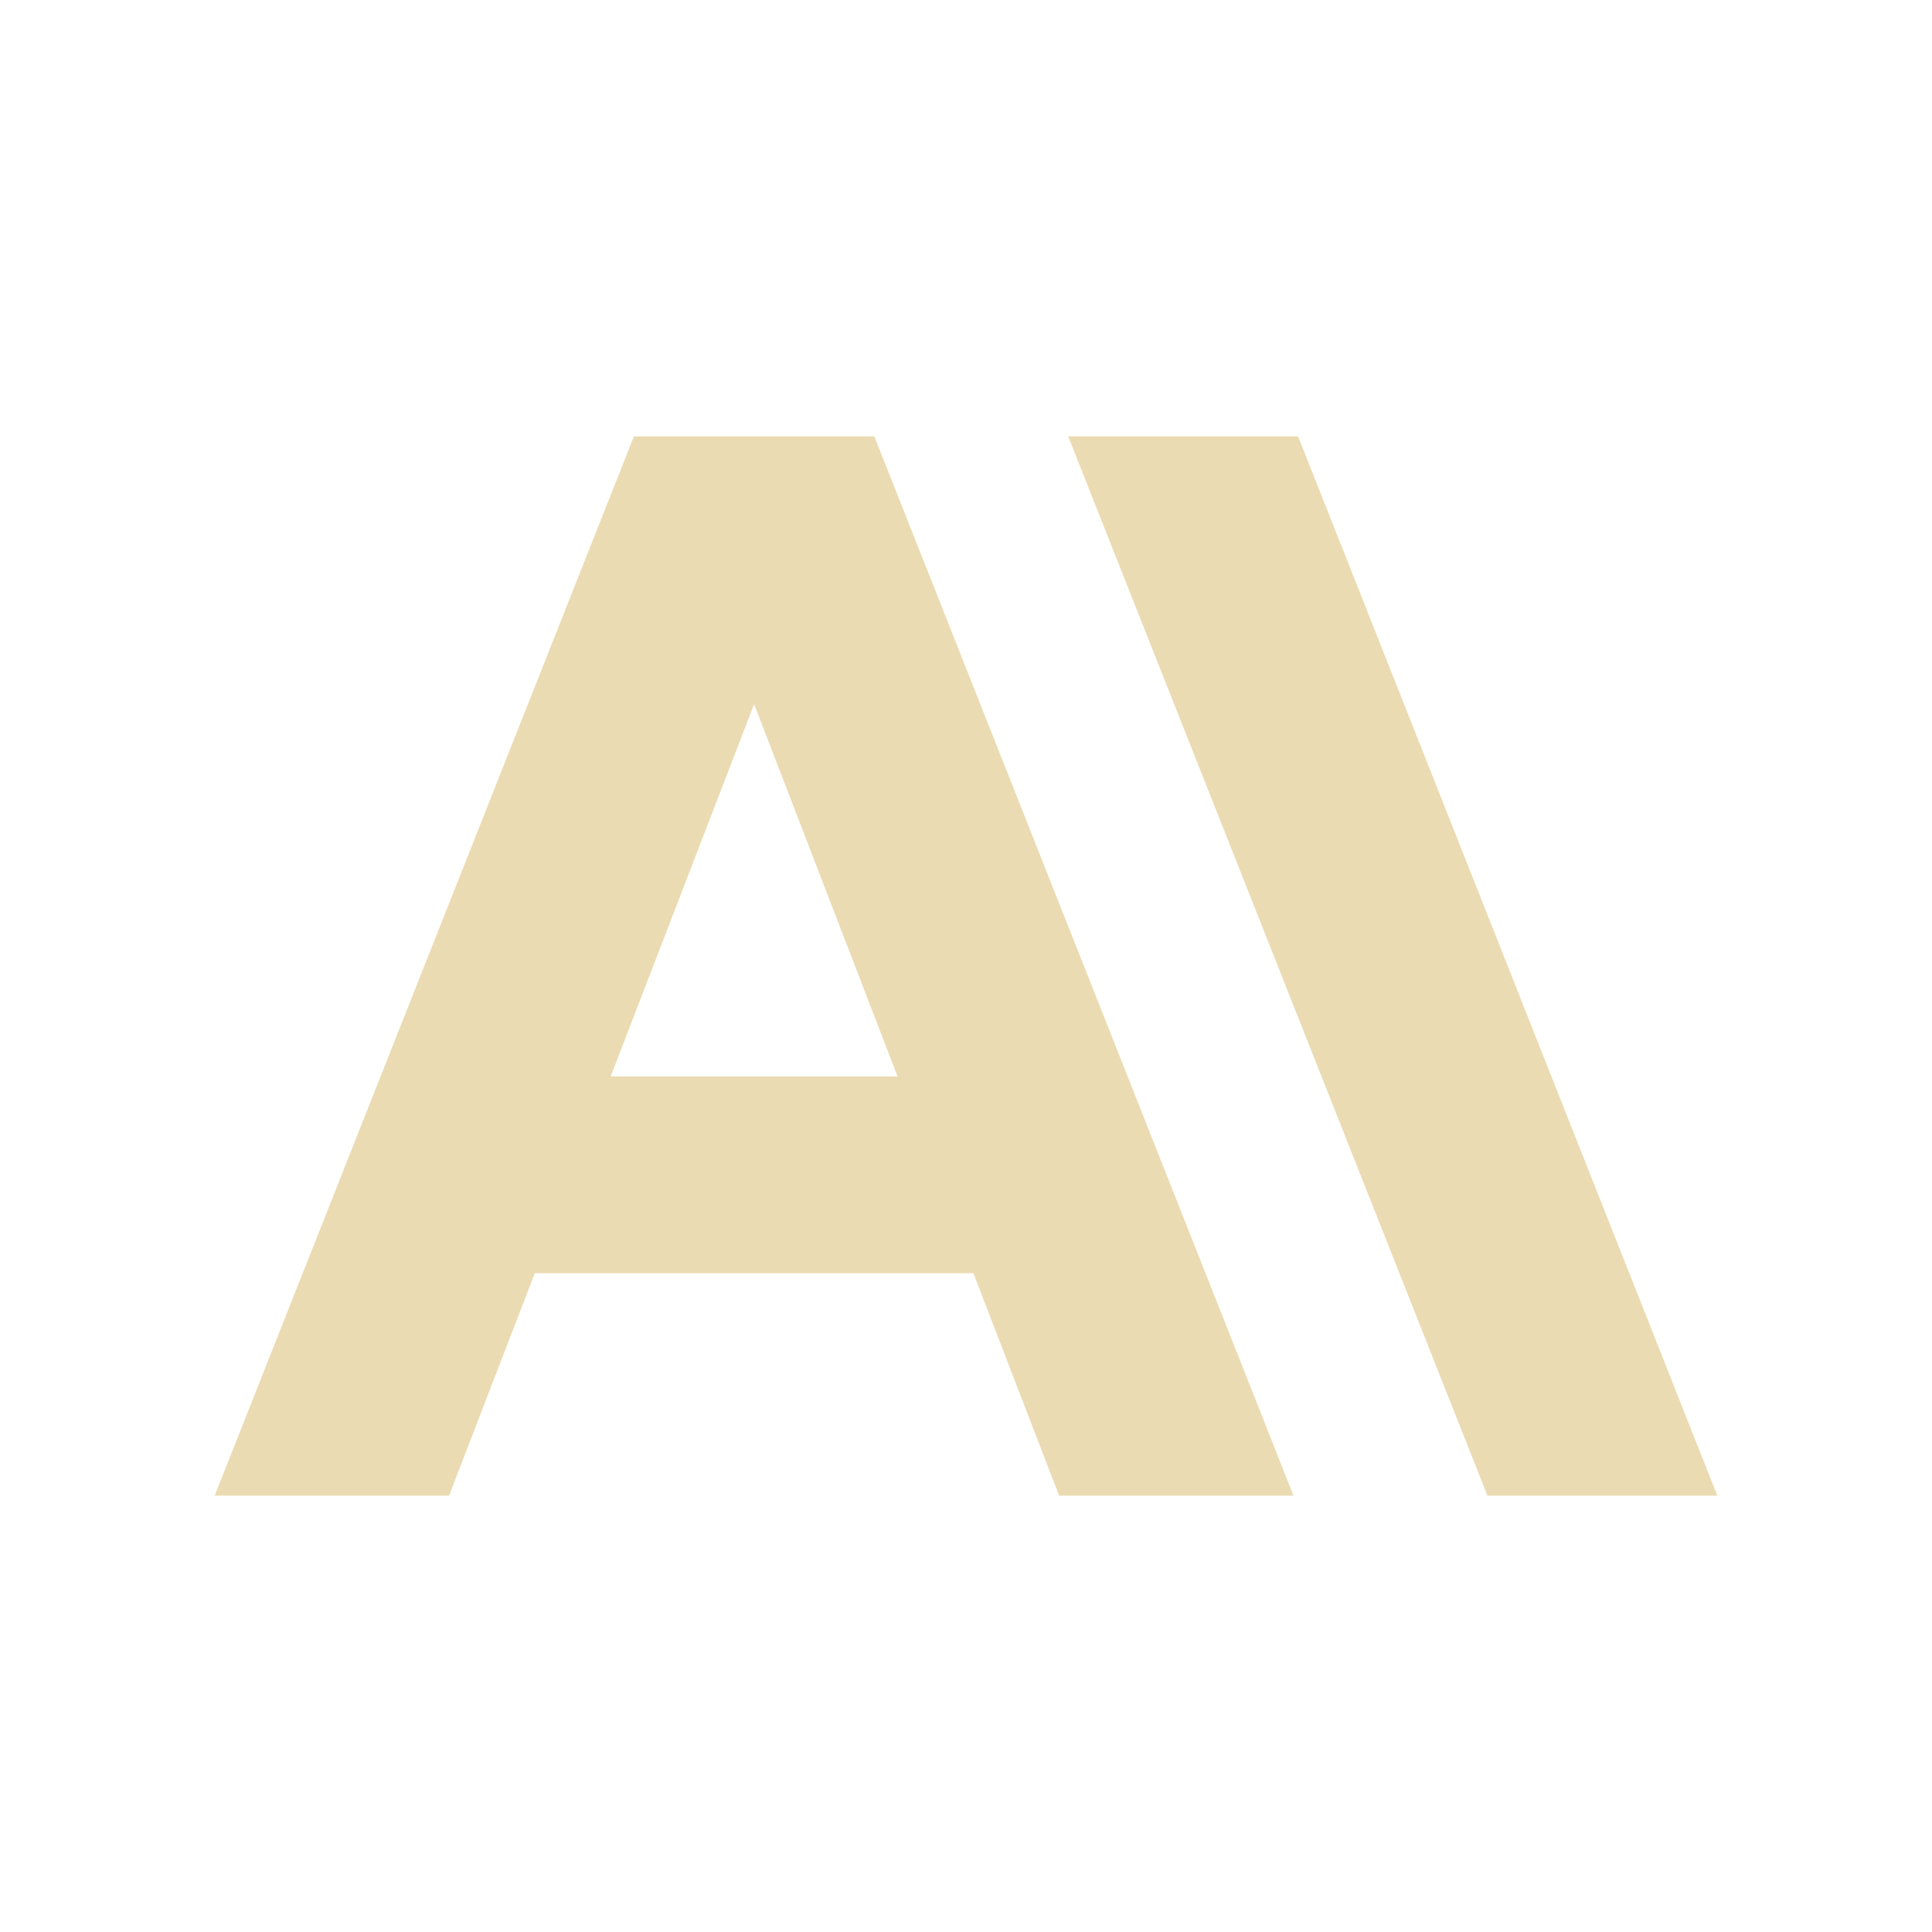
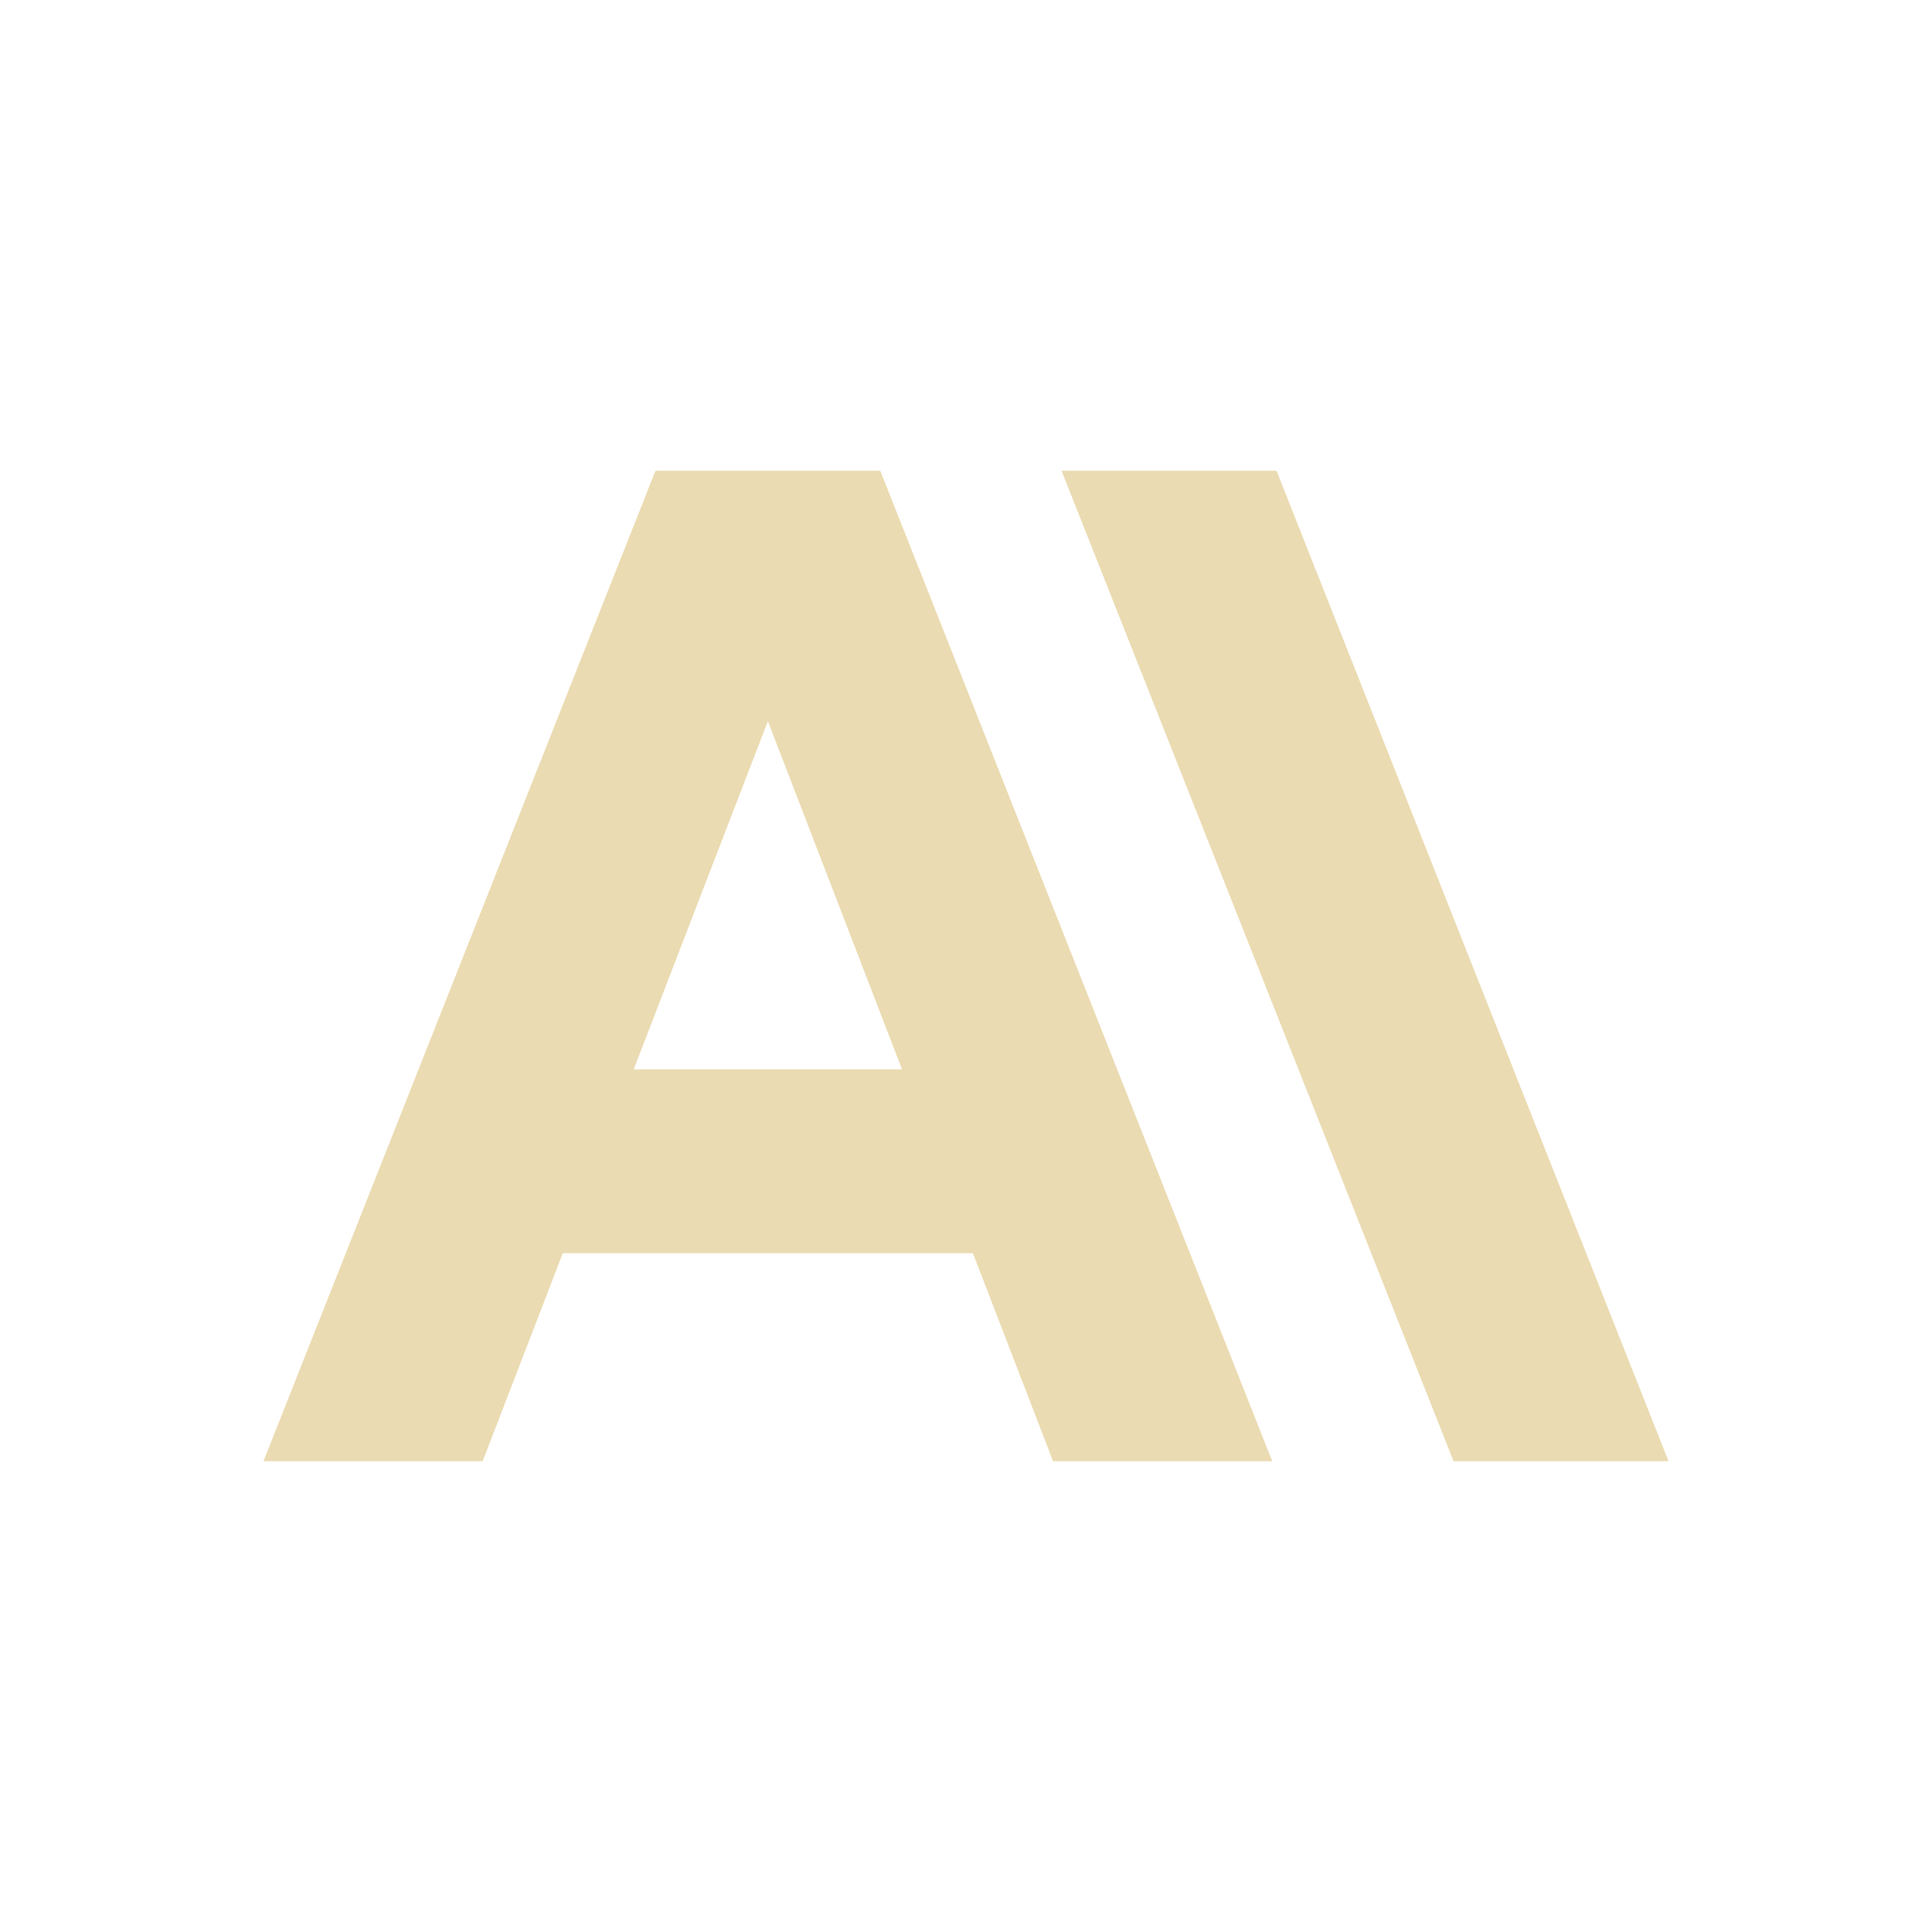
- <svg xmlns="http://www.w3.org/2000/svg" viewBox="0 0 36 36" width="36" height="36">
-   <svg x="4" y="4" width="28" height="28" fill="#ebdbb2" role="img" viewBox="0 0 24 24">
+ <svg xmlns="http://www.w3.org/2000/svg" viewBox="0 0 44 44" width="44" height="44">
+   <svg x="6" y="6" width="32" height="32" fill="#ebdbb2" role="img" viewBox="0 0 24 24">
    <path d="M17.304 3.541h-3.672l6.696 16.918H24Zm-10.608 0L0 20.459h3.744l1.369-3.553h7.005l1.369 3.553h3.744L10.536 3.541Zm-.371 10.223 2.291-5.946 2.291 5.946Z" />
  </svg>
</svg>
